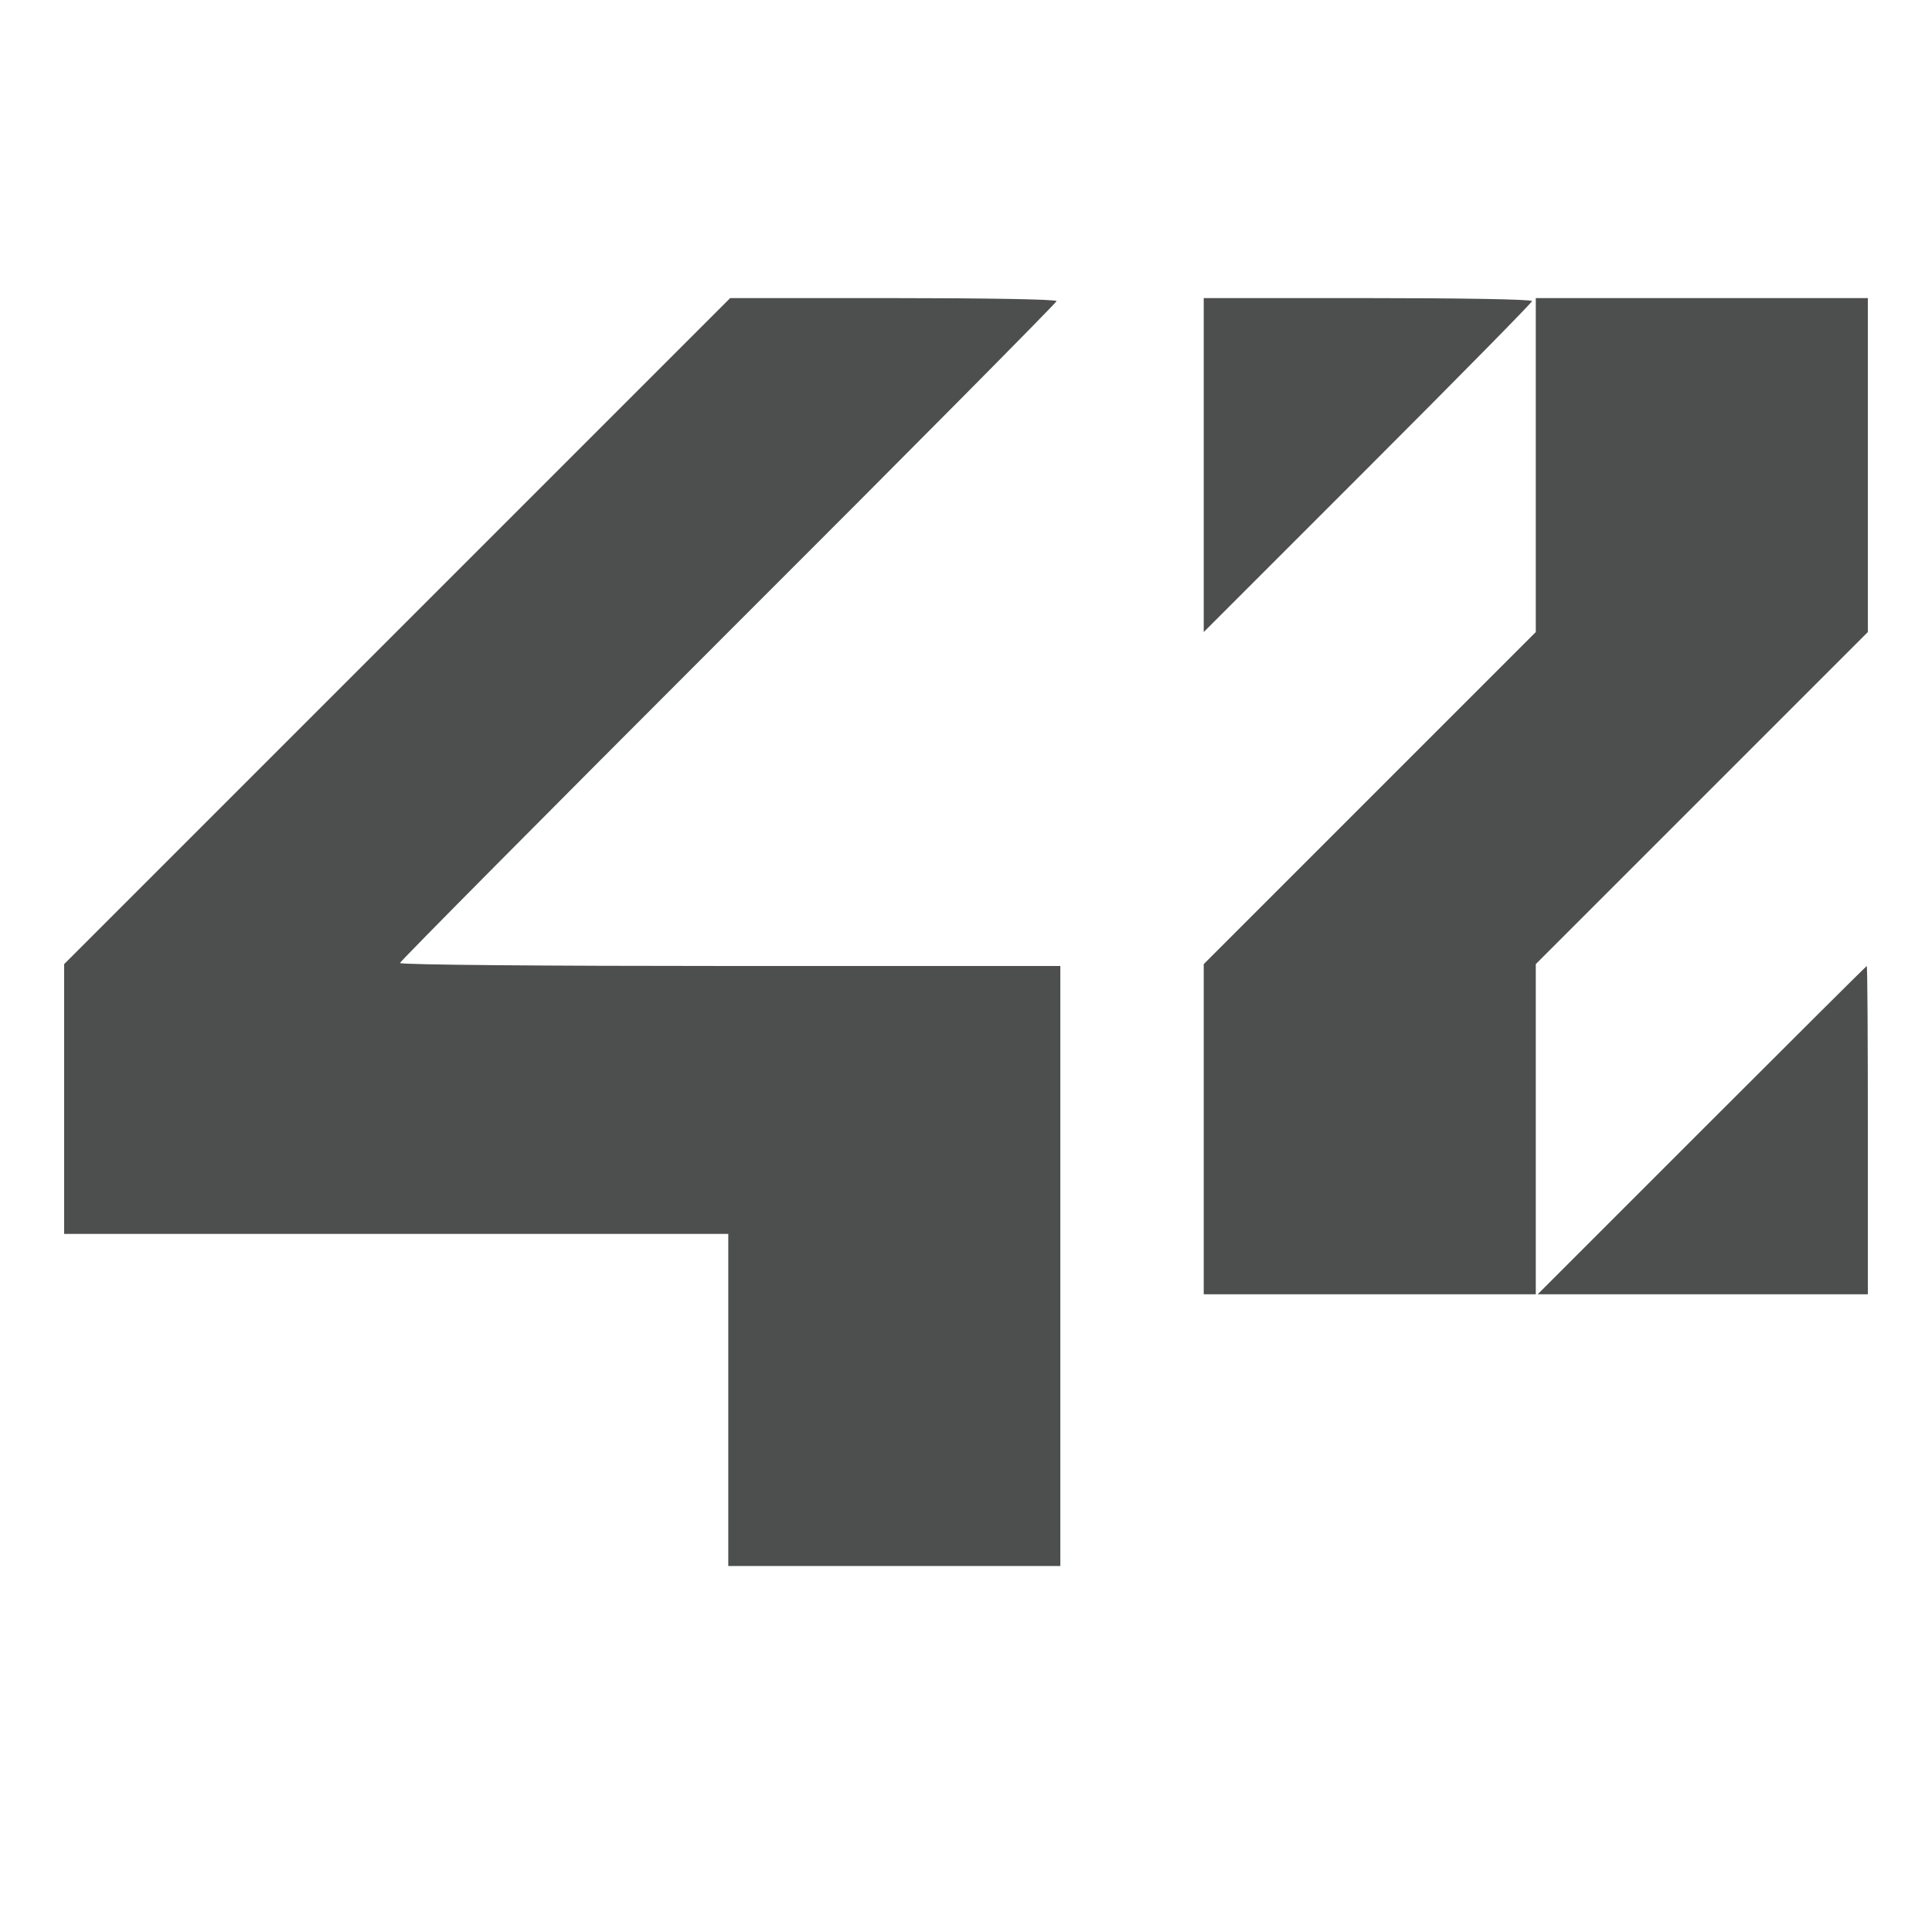
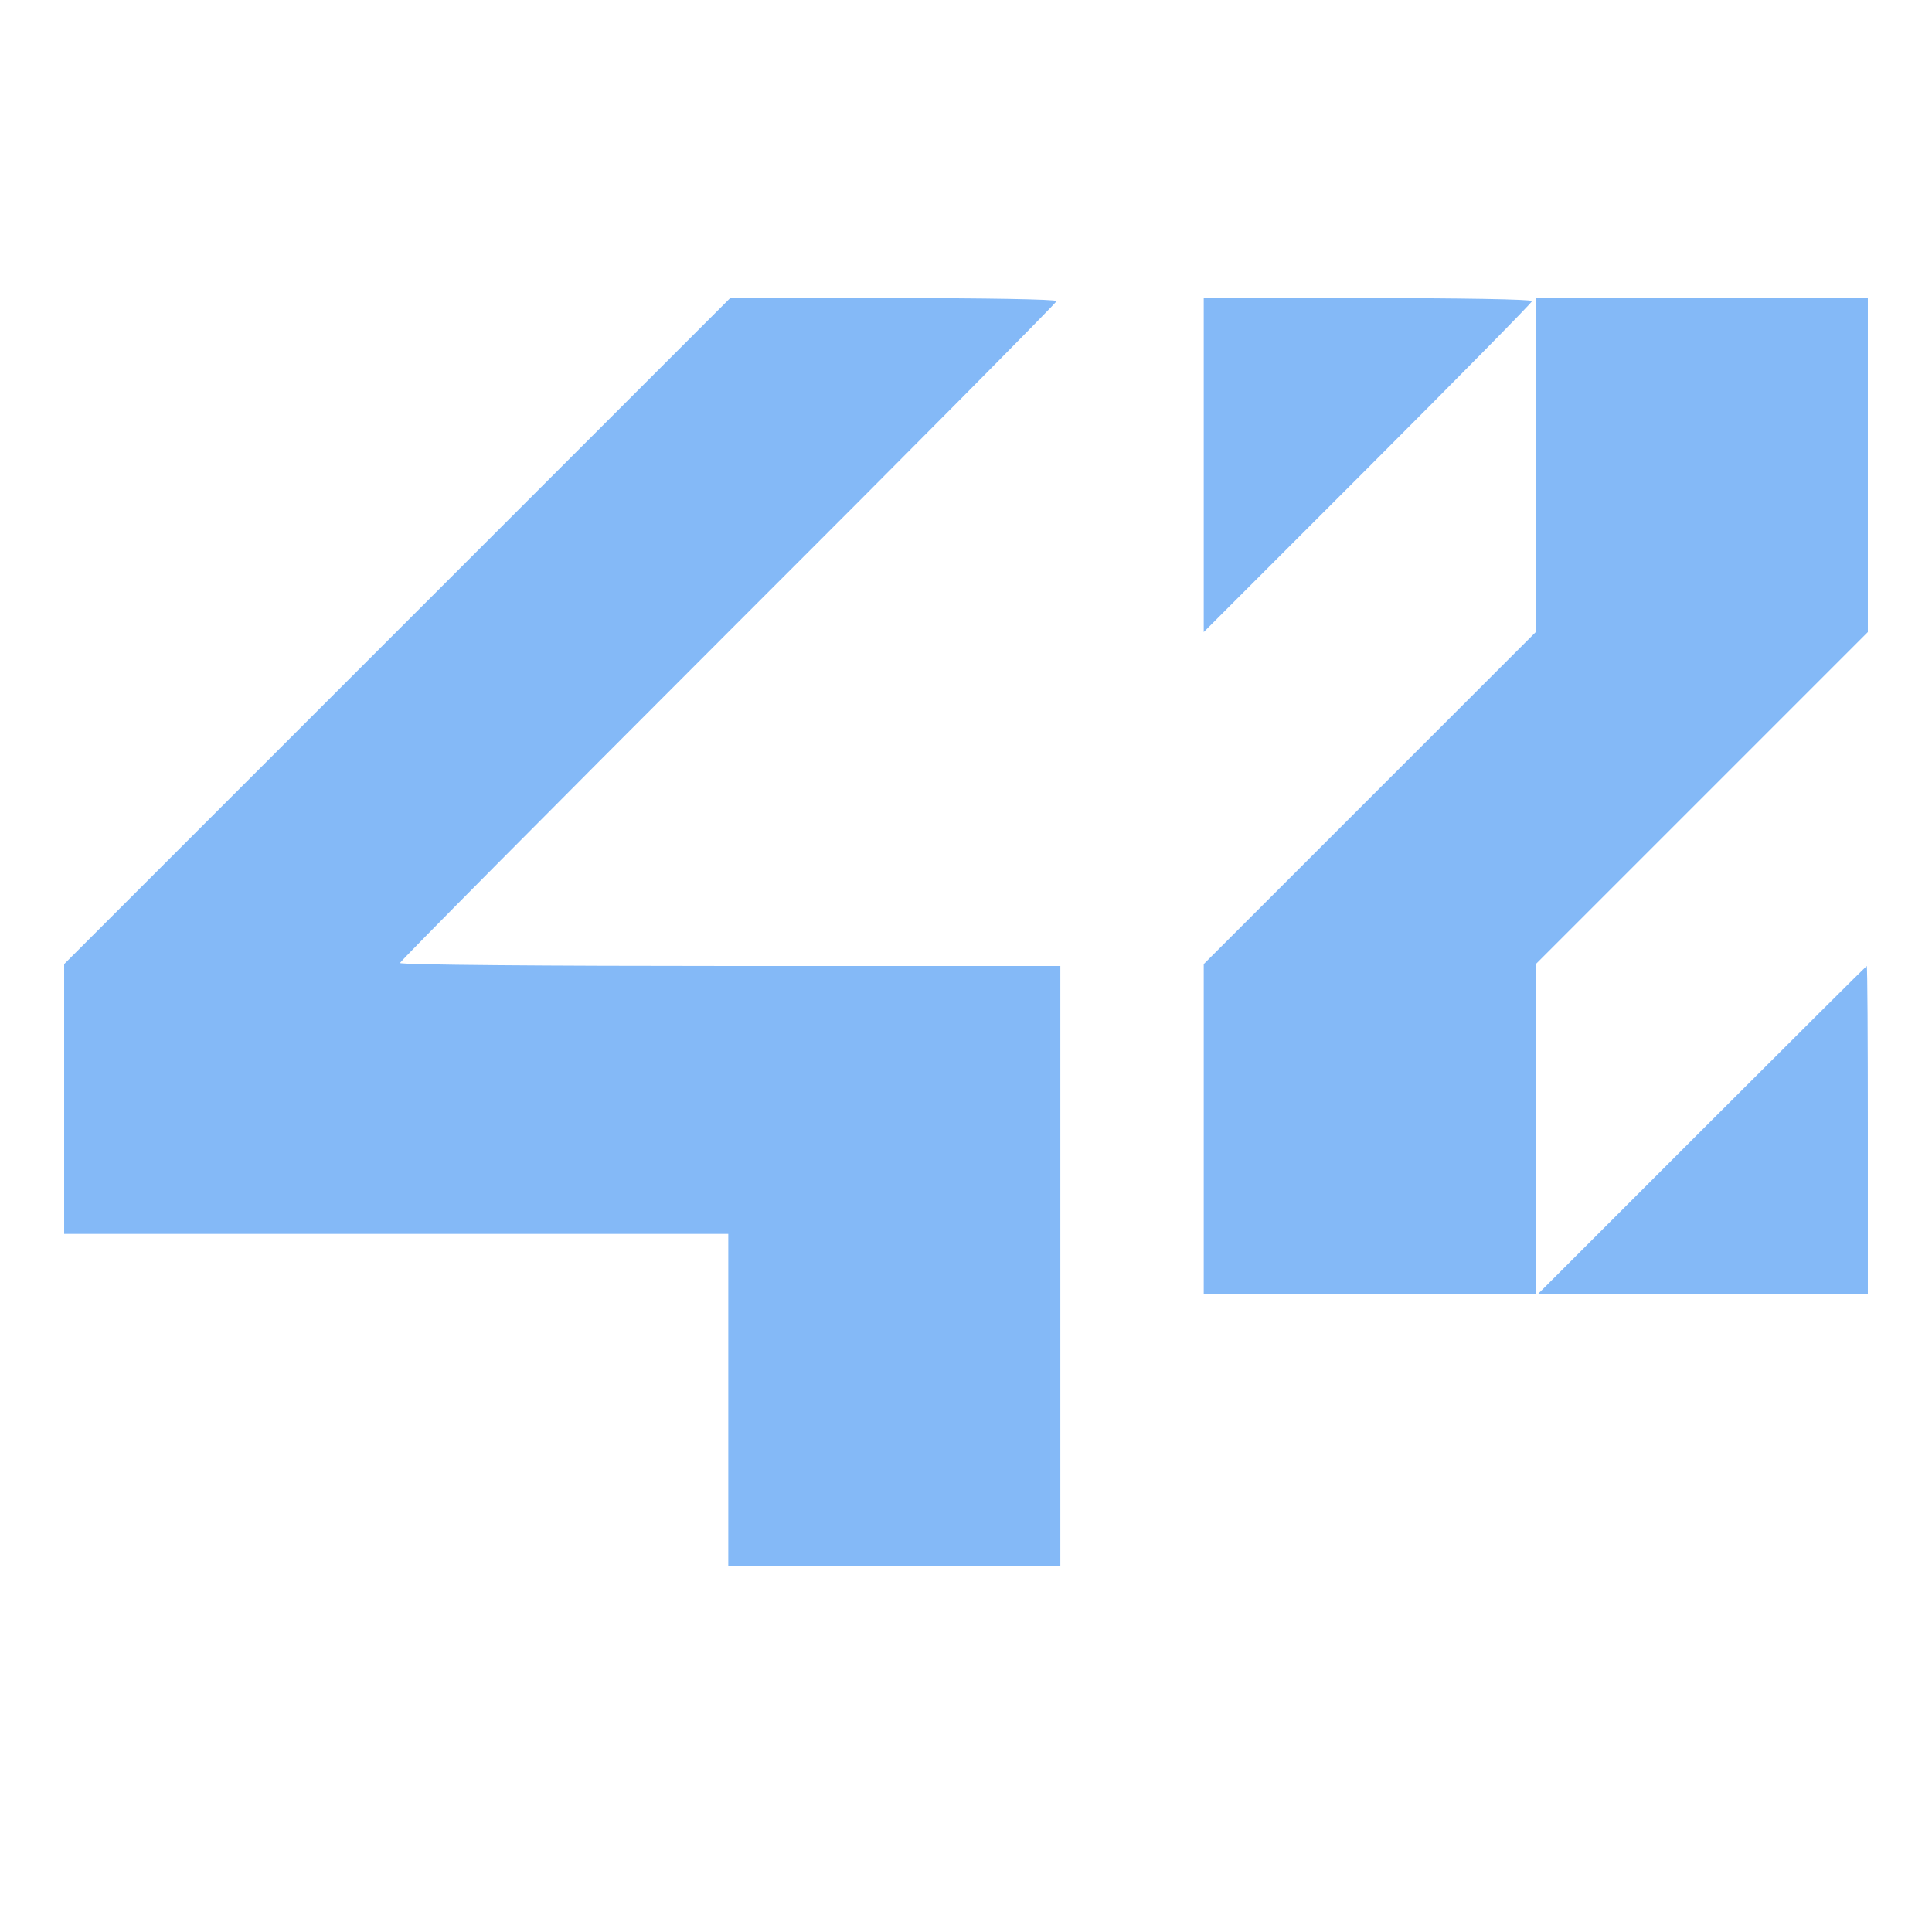
<svg xmlns="http://www.w3.org/2000/svg" version="1.0" width="512pt" height="512pt" viewBox="0 0 512 512" preserveAspectRatio="xMidYMid meet">
-   <g transform="translate(0,512) scale(0.1,-0.1)" fill="rgb(77, 78, 78)" stroke="none">
+   <g transform="translate(0,512) scale(0.1,-0.1)" fill="rgb(132, 185, 247)" stroke="none">
    <path d="M1052 3447 l-882 -882 0 -358 0 -357 880 0 880 0 0 -440 0 -440 440 0 440 0 0 795 0 795 -875 0 c-481 0 -875 3 -875 8 0 4 392 399 870 877 479 478 870 873 870 877 0 5 -195 8 -433 8 l-432 0 -883 -883z" />
    <path d="M3190 3888 l0 -443 435 435 c239 239 435 438 435 442 0 5 -196 8 -435 8 l-435 0 0 -442z" />
    <path d="M4070 3887 l0 -442 -440 -440 -440 -440 0 -437 0 -438 440 0 440 0 0 438 0 437 440 440 440 440 0 442 0 443 -440 0 -440 0 0 -443z" />
    <path d="M4510 2125 l-435 -435 438 0 437 0 0 435 c0 239 -1 435 -3 435 -1 0 -198 -196 -437 -435z" />
  </g>
</svg>
